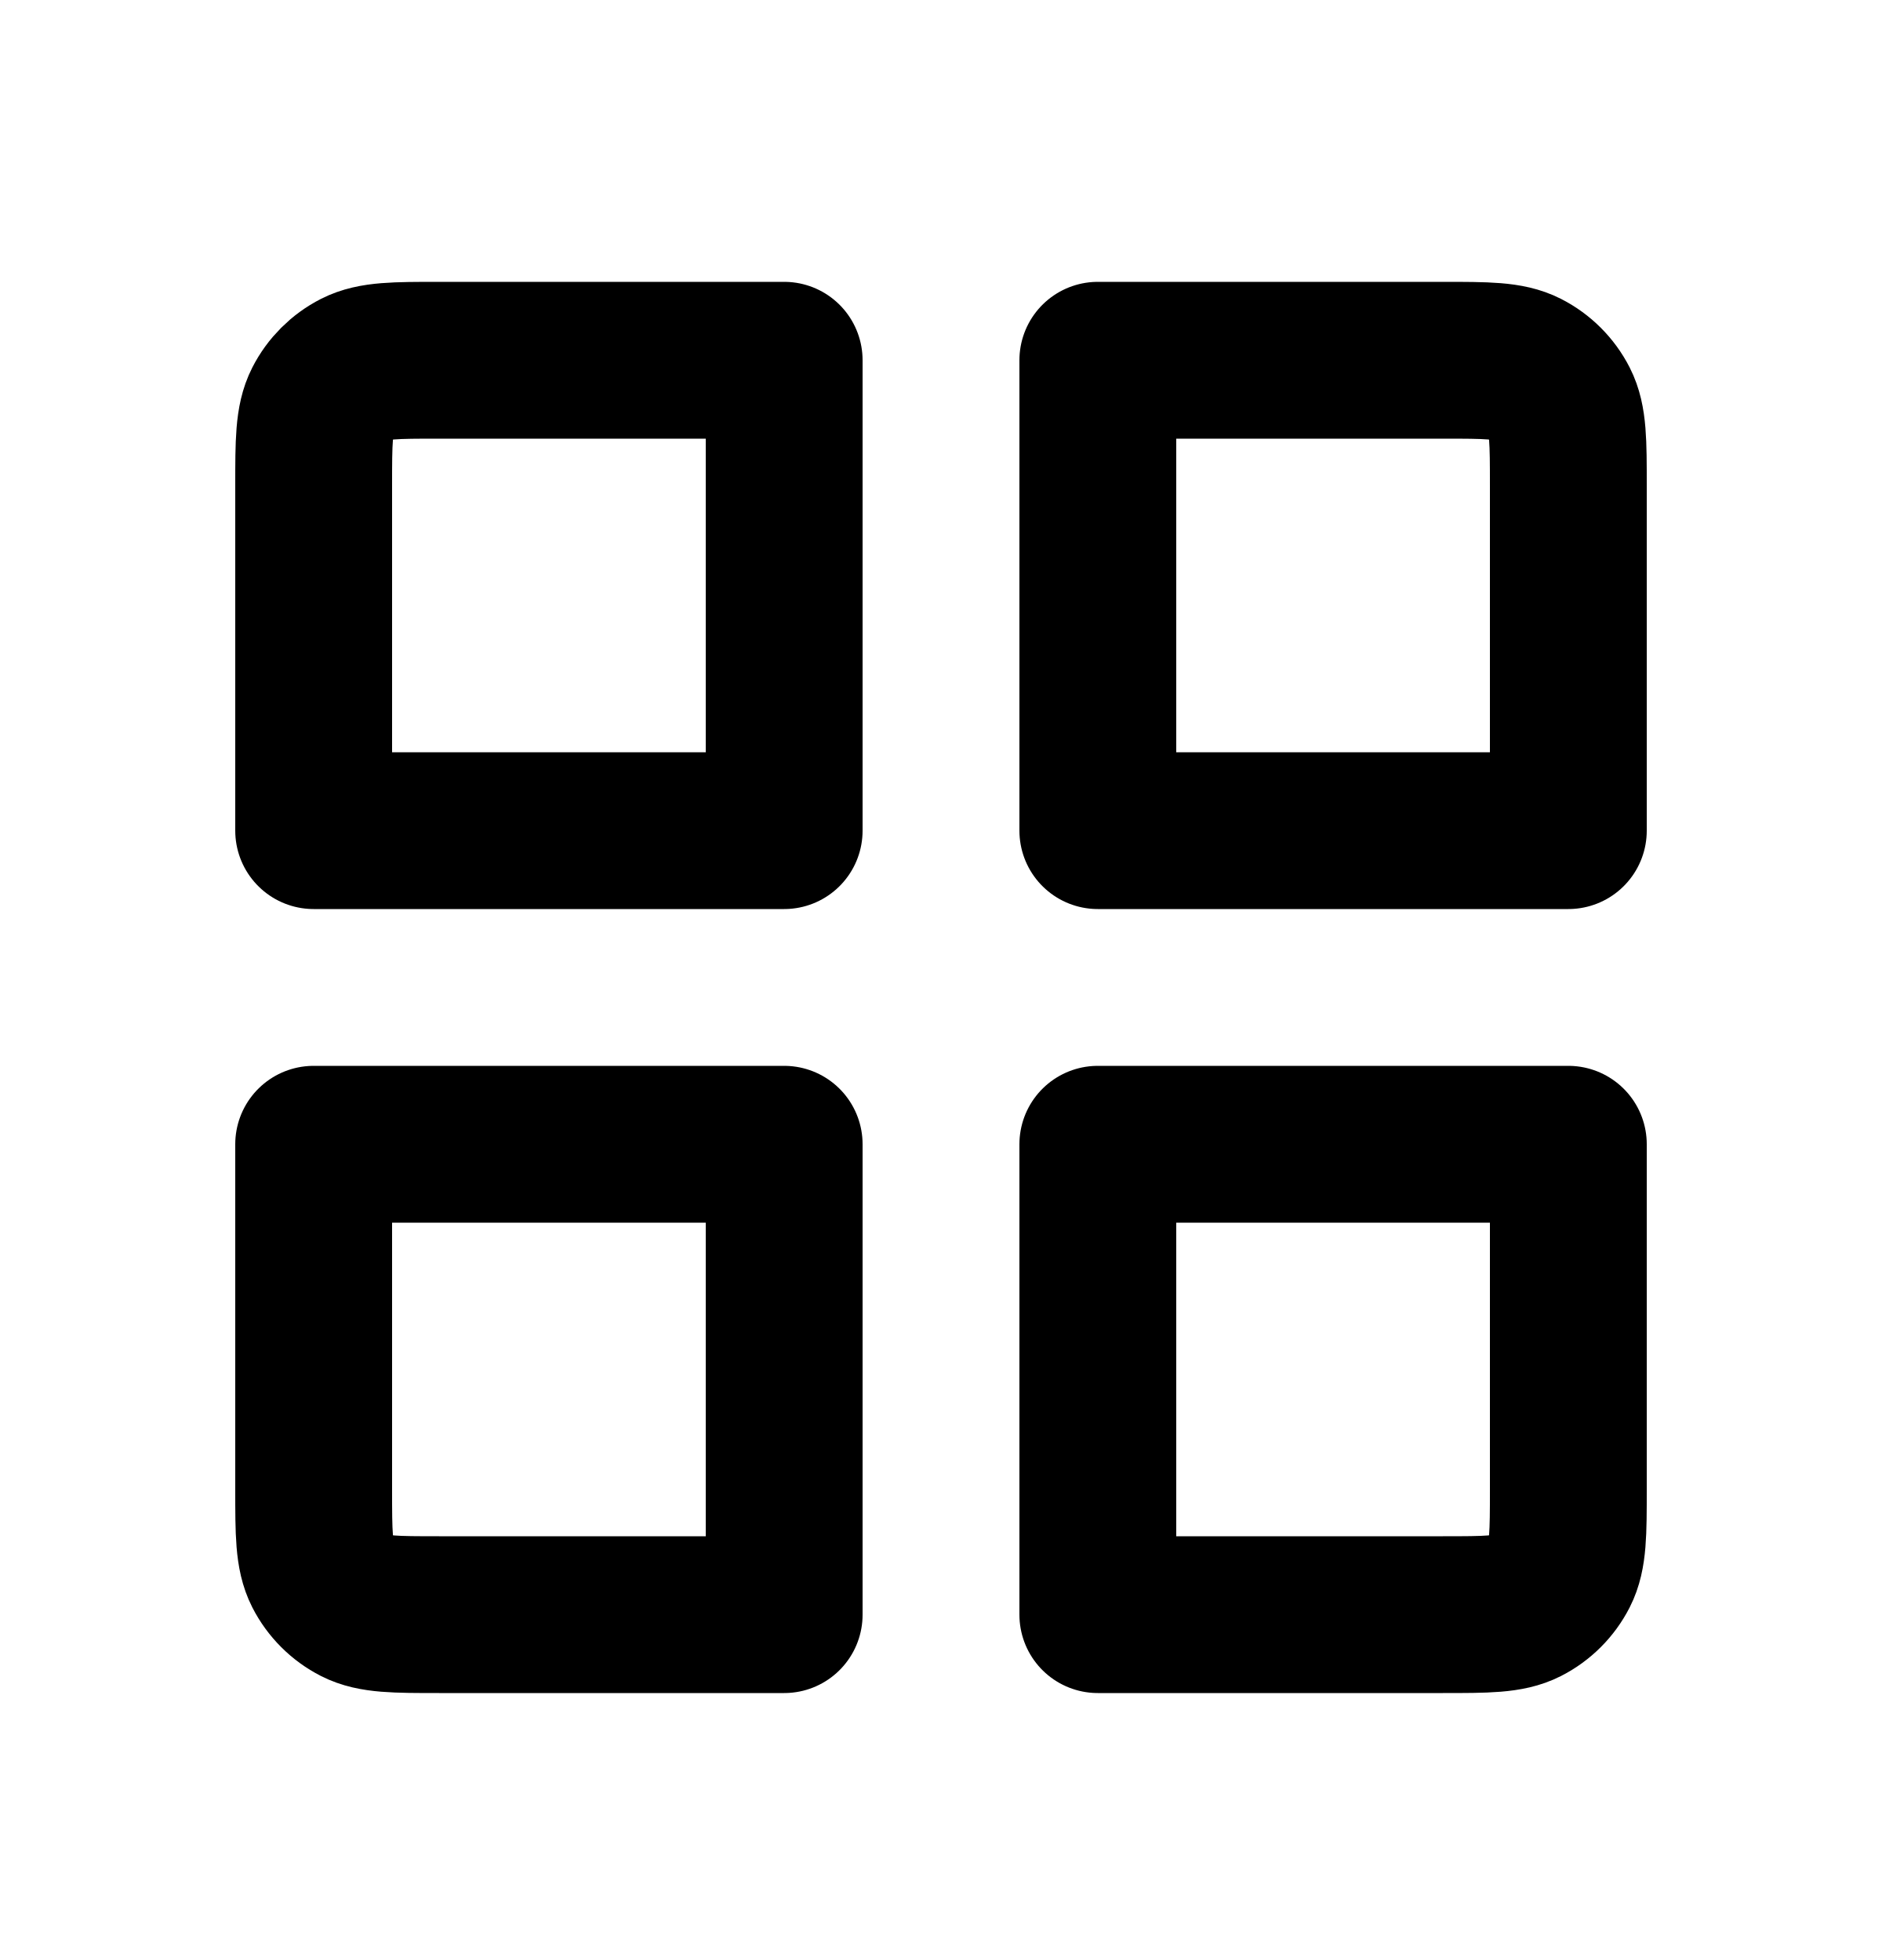
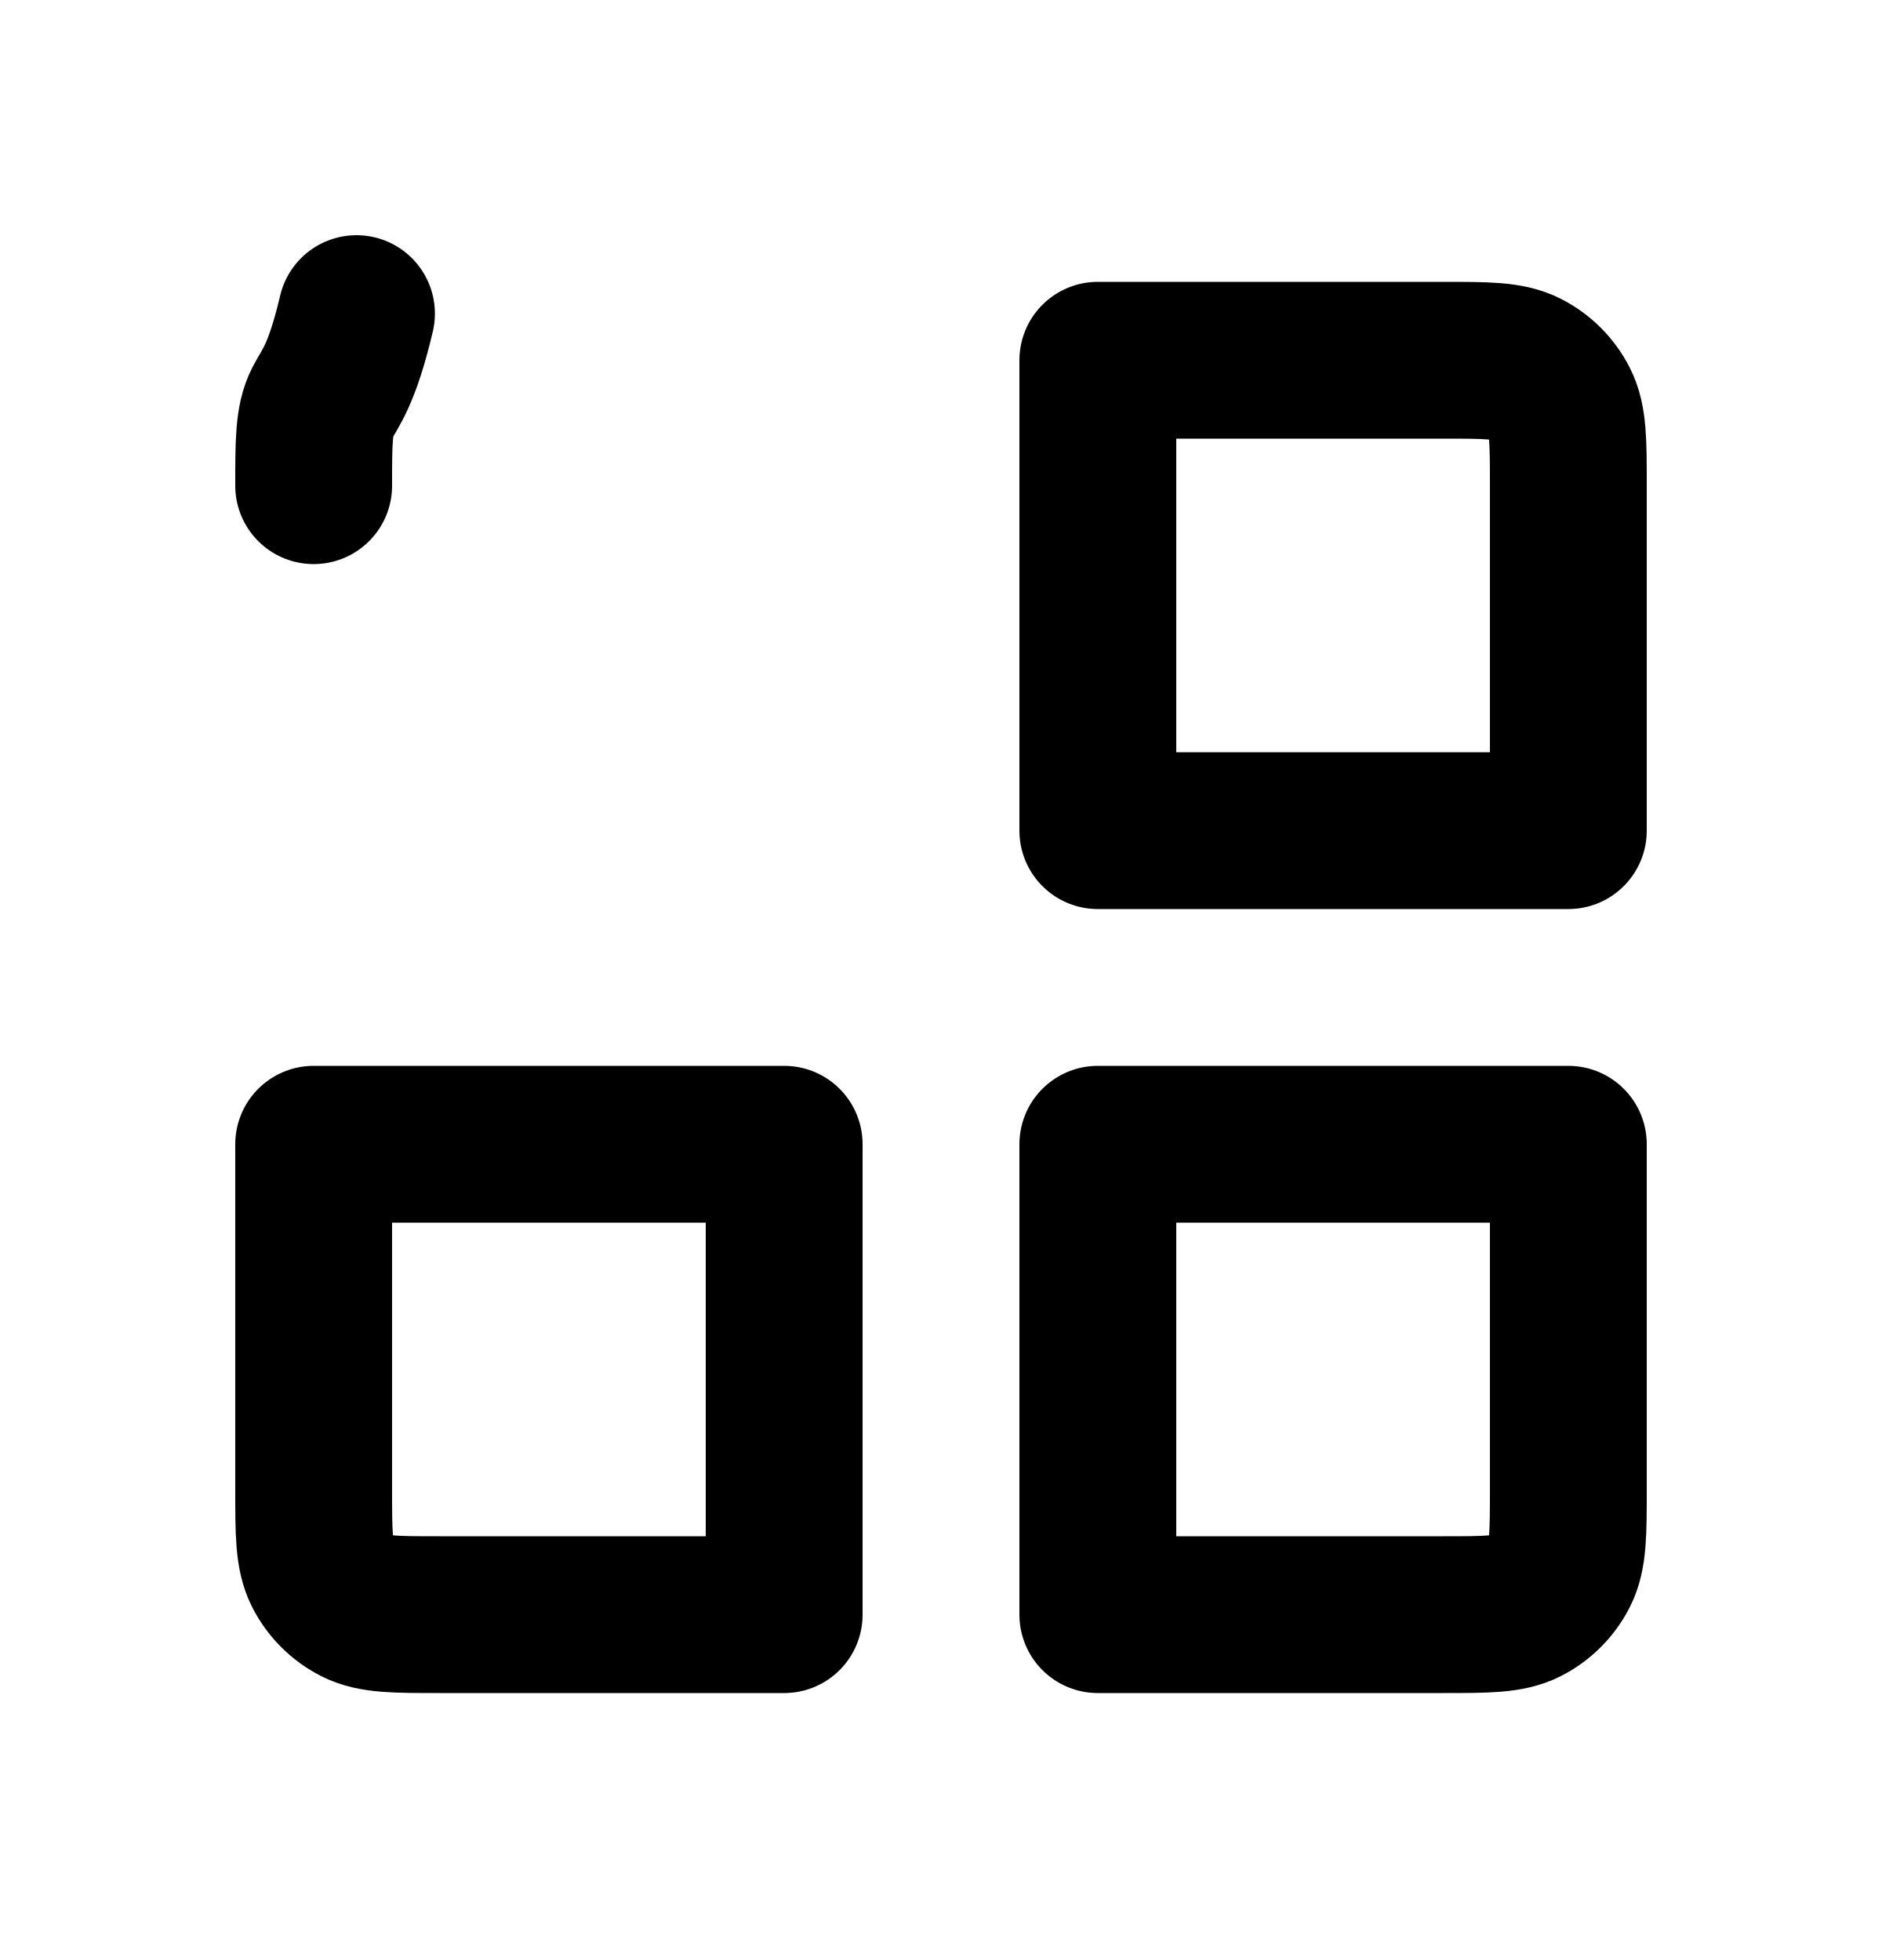
<svg xmlns="http://www.w3.org/2000/svg" width="24" height="25" viewBox="0 0 24 25" fill="none">
-   <path d="M4 6.195C4 5.635 4 5.355 4.109 5.141C4.205 4.953 4.358 4.8 4.546 4.704C4.76 4.595 5.04 4.595 5.6 4.595H10V10.595H4V6.195Z" stroke="black" stroke-width="2" stroke-linecap="round" stroke-linejoin="round" />
-   <path d="M14 4.595H18.4C18.96 4.595 19.24 4.595 19.454 4.704C19.642 4.8 19.795 4.953 19.891 5.141C20 5.355 20 5.635 20 6.195V10.595H14V4.595Z" stroke="black" stroke-width="2" stroke-linecap="round" stroke-linejoin="round" />
-   <path d="M4 14.595H10V20.595H5.6C5.04 20.595 4.76 20.595 4.546 20.486C4.358 20.39 4.205 20.237 4.109 20.049C4 19.835 4 19.555 4 18.995V14.595Z" stroke="black" stroke-width="2" stroke-linecap="round" stroke-linejoin="round" />
-   <path d="M14 14.595H20V18.995C20 19.555 20 19.835 19.891 20.049C19.795 20.237 19.642 20.39 19.454 20.486C19.24 20.595 18.96 20.595 18.4 20.595H14V14.595Z" stroke="black" stroke-width="2" stroke-linecap="round" stroke-linejoin="round" />
+   <path d="M4 6.195C4 5.635 4 5.355 4.109 5.141C4.205 4.953 4.358 4.8 4.546 4GridIcon.704C4.76 4.595 5.04 4.595 5.6 4.595H10V10.595H4V6.195Z" stroke="currentColor" stroke-width="2" stroke-linecap="round" stroke-linejoin="round" />
+   <path d="M14 4.595H18.4C18.96 4.595 19.24 4.595 19.454 4.704C19.642 4.8 19.795 4.953 19.891 5.141C20 5.355 20 5.635 20 6.195V10.595H14V4.595Z" stroke="currentColor" stroke-width="2" stroke-linecap="round" stroke-linejoin="round" />
+   <path d="M4 14.595H10V20.595H5.6C5.04 20.595 4.76 20.595 4.546 20.486C4.358 20.39 4.205 20.237 4.109 20.049C4 19.835 4 19.555 4 18.995V14.595Z" stroke="currentColor" stroke-width="2" stroke-linecap="round" stroke-linejoin="round" />
+   <path d="M14 14.595H20V18.995C20 19.555 20 19.835 19.891 20.049C19.795 20.237 19.642 20.39 19.454 20.486C19.24 20.595 18.96 20.595 18.4 20.595H14V14.595Z" stroke="currentColor" stroke-width="2" stroke-linecap="round" stroke-linejoin="round" />
</svg>
